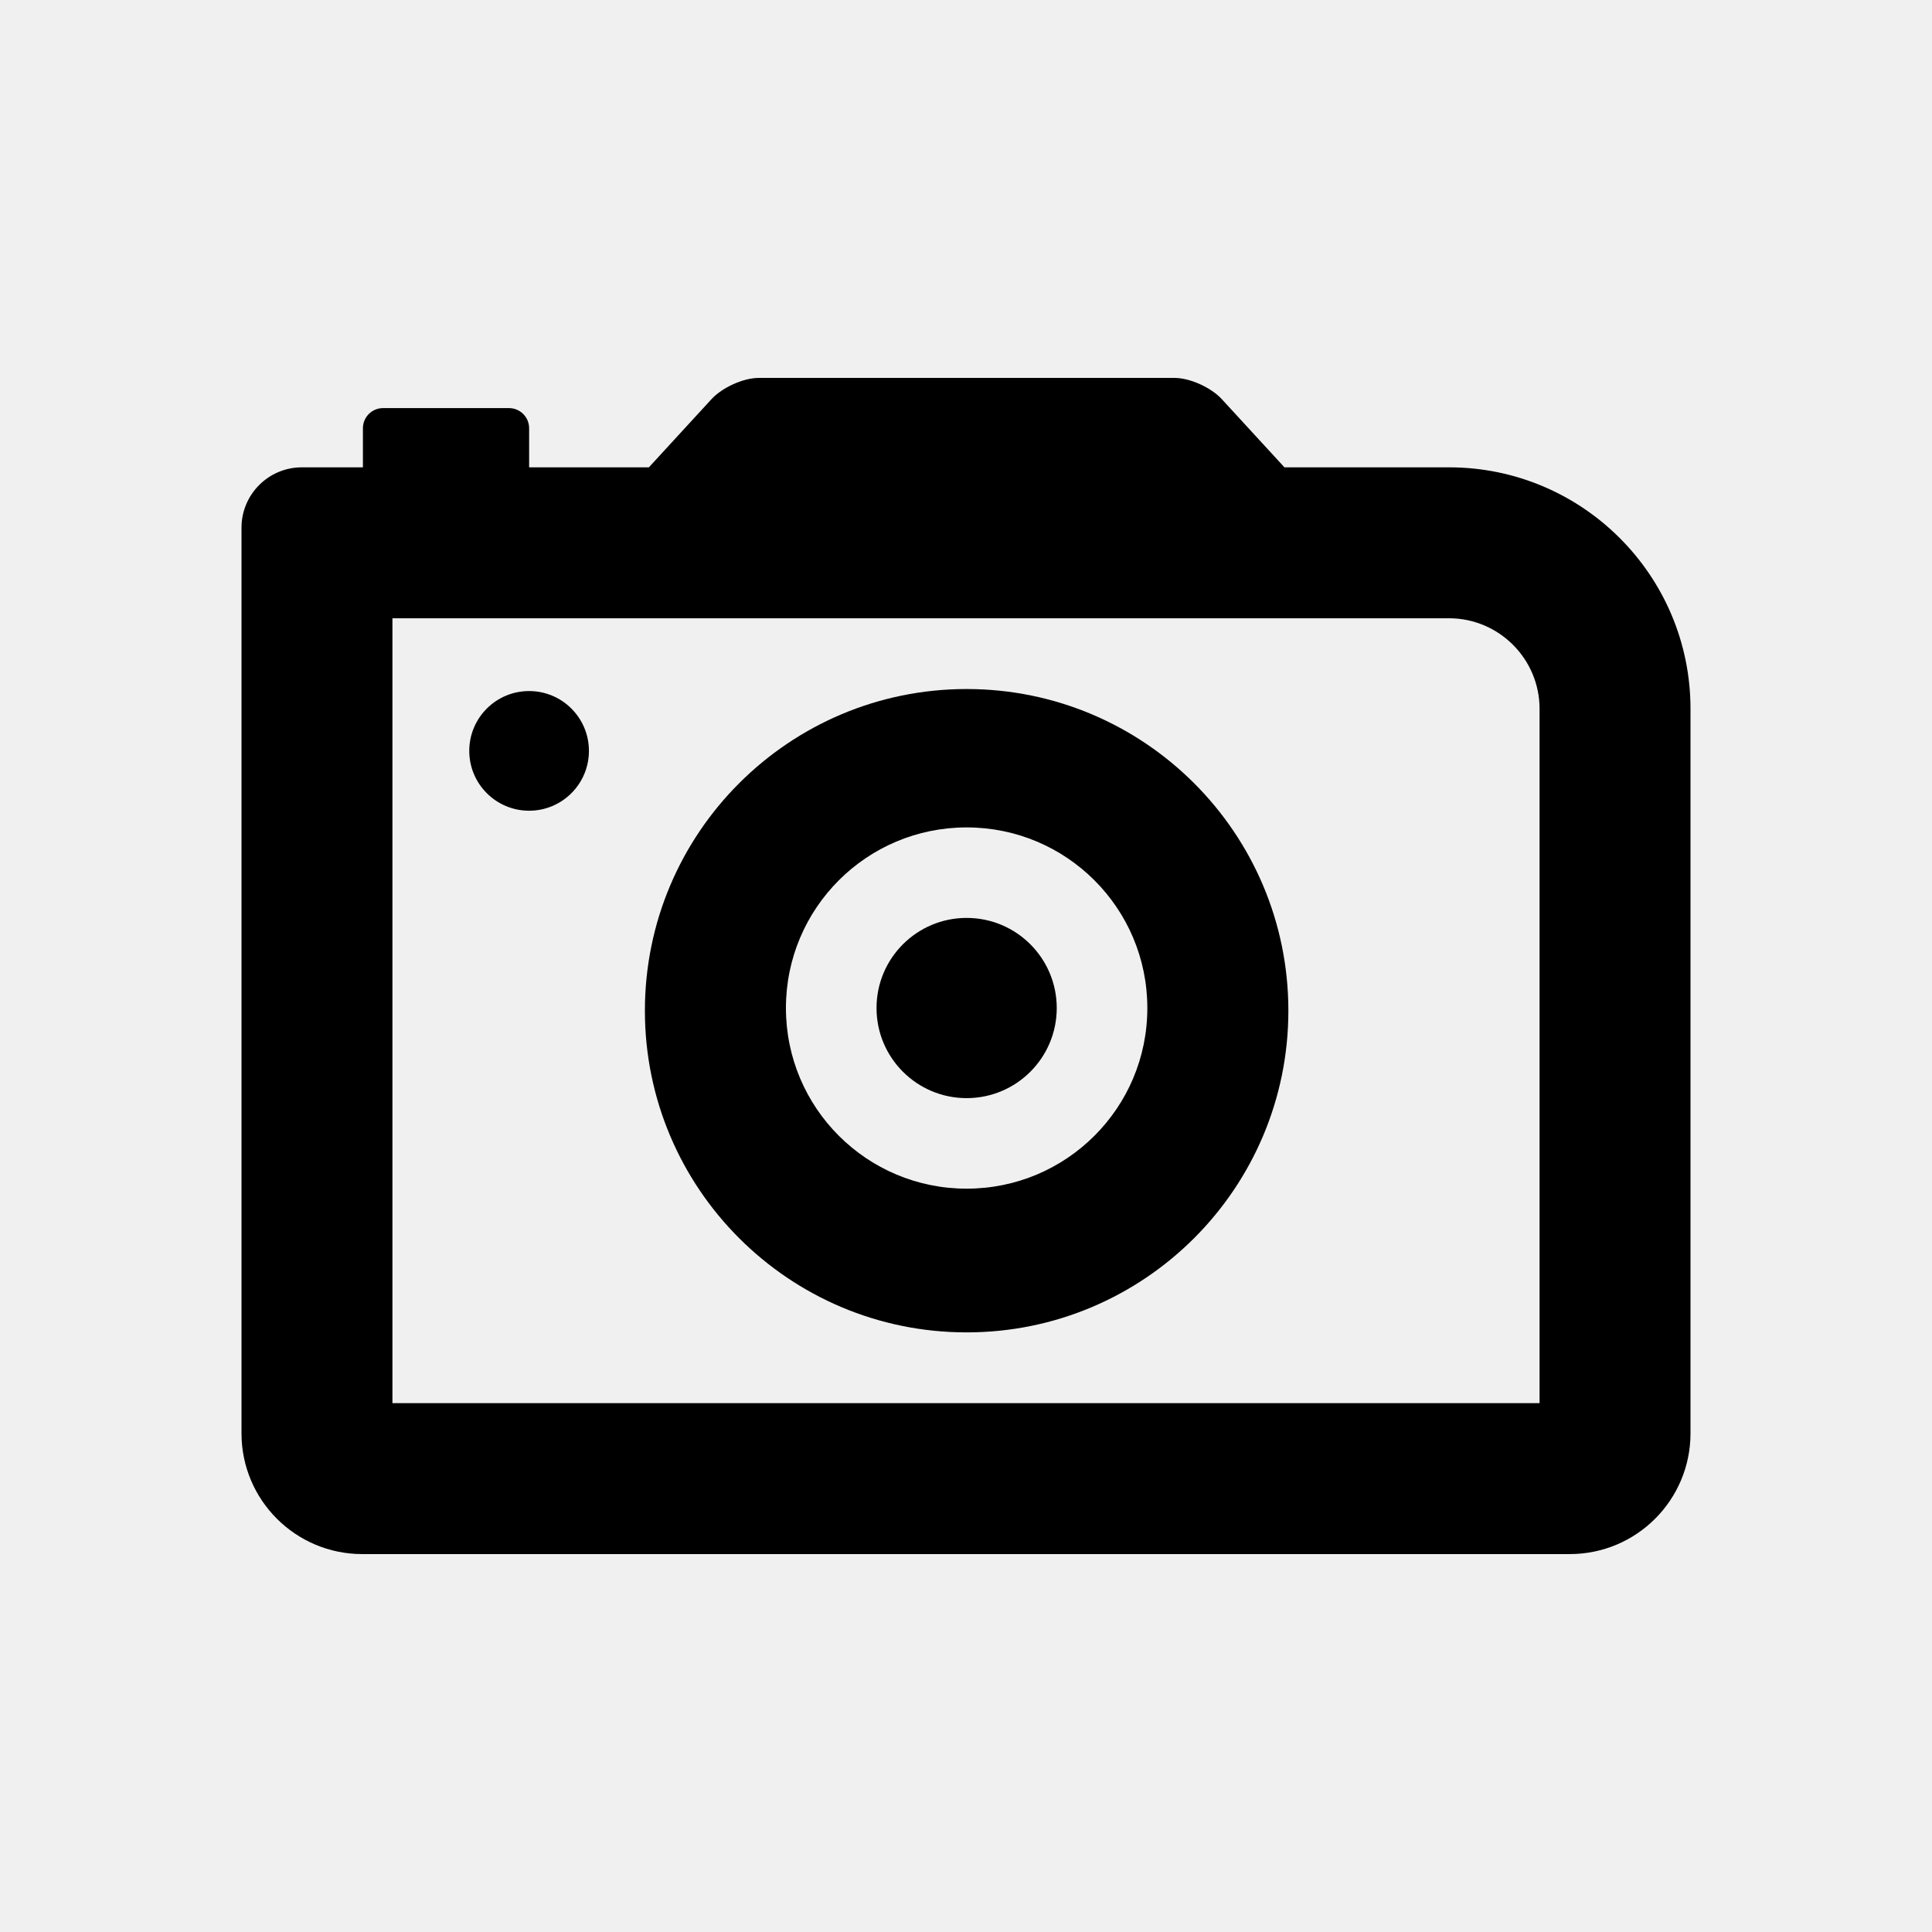
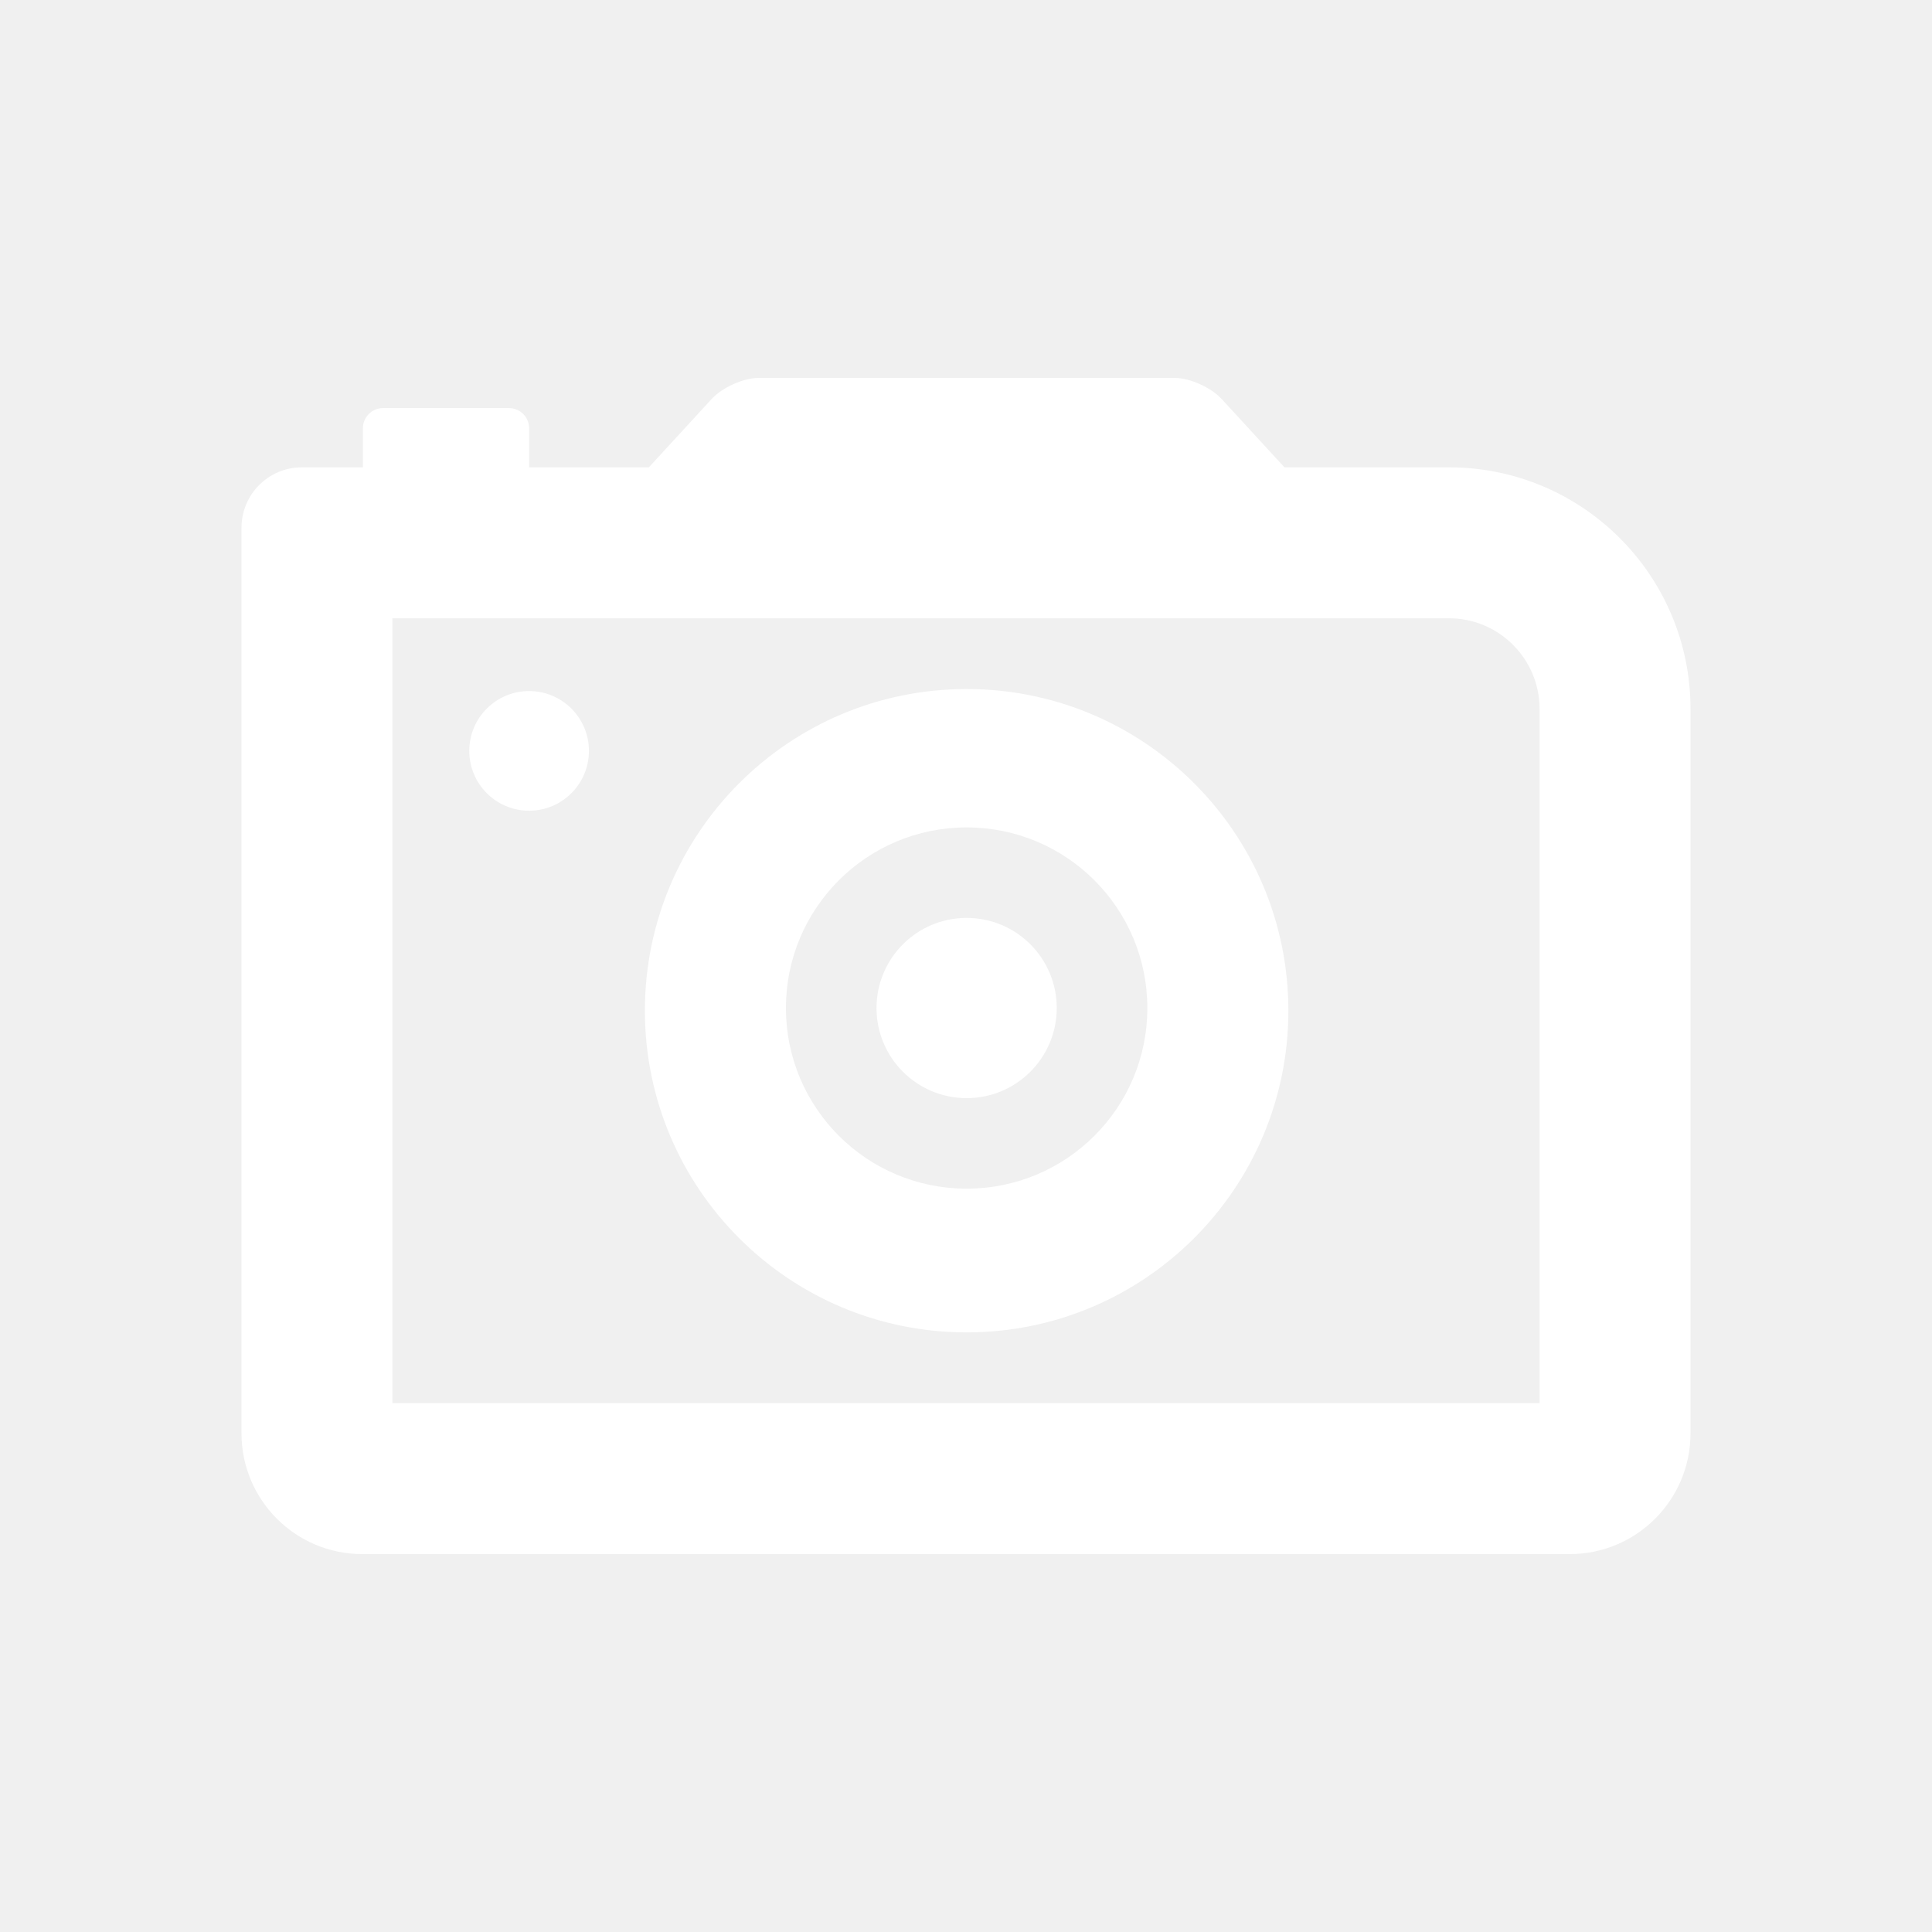
<svg xmlns="http://www.w3.org/2000/svg" enable-background="new 0 0 64 64" height="64px" id="Layer_1" version="1.1" viewBox="0 0 64 64" width="64px" xml:space="preserve">
  <g>
-     <path clip-rule="evenodd" d="M32.021,22.825c-5.885,0-10.658,4.771-10.658,10.656   c0,5.885,4.773,10.656,10.658,10.656c5.885,0,10.658-4.771,10.658-10.656C42.68,27.596,37.906,22.825,32.021,22.825z    M32.021,39.376c-3.307,0-5.986-2.676-5.986-5.984c0-3.307,2.68-5.983,5.986-5.983c3.307,0,5.986,2.677,5.986,5.983   C38.008,36.7,35.328,39.376,32.021,39.376z" fill-rule="evenodd" />
-     <path clip-rule="evenodd" d="M48,15.481h-5.451l-2.072-2.255c-0.358-0.391-1.06-0.707-1.567-0.707H25.133   c-0.508,0-1.21,0.316-1.567,0.707l-2.071,2.255h-3.967v-1.295c0-0.368-0.298-0.667-0.667-0.667h-4.172   c-0.369,0-0.667,0.299-0.667,0.667v1.295H10c-1.105,0-2,0.896-2,2v2v28c0,2.209,1.791,4,4,4h40c2.209,0,4-1.791,4-4v-24   C56,19.063,52.418,15.481,48,15.481z M51,46.481H13v-26h35c1.654,0,3,1.346,3,3V46.481z" fill-rule="evenodd" />
-     <circle clip-rule="evenodd" cx="17.527" cy="24.874" fill-rule="evenodd" r="1.982" />
-     <circle clip-rule="evenodd" cx="32.021" cy="33.392" fill-rule="evenodd" r="2.985" />
+     <path fill="#ffffff" clip-rule="evenodd" d="M32.021,22.825c-5.885,0-10.658,4.771-10.658,10.656   c0,5.885,4.773,10.656,10.658,10.656c5.885,0,10.658-4.771,10.658-10.656C42.68,27.596,37.906,22.825,32.021,22.825z    M32.021,39.376c-3.307,0-5.986-2.676-5.986-5.984c0-3.307,2.68-5.983,5.986-5.983c3.307,0,5.986,2.677,5.986,5.983   C38.008,36.7,35.328,39.376,32.021,39.376z" fill-rule="evenodd" />
+     <path fill="#ffffff" clip-rule="evenodd" d="M48,15.481h-5.451l-2.072-2.255c-0.358-0.391-1.06-0.707-1.567-0.707H25.133   c-0.508,0-1.21,0.316-1.567,0.707l-2.071,2.255h-3.967v-1.295c0-0.368-0.298-0.667-0.667-0.667h-4.172   c-0.369,0-0.667,0.299-0.667,0.667v1.295H10c-1.105,0-2,0.896-2,2v2v28c0,2.209,1.791,4,4,4h40c2.209,0,4-1.791,4-4v-24   C56,19.063,52.418,15.481,48,15.481z M51,46.481H13v-26h35c1.654,0,3,1.346,3,3V46.481z" fill-rule="evenodd" />
+     <circle fill="#ffffff" clip-rule="evenodd" cx="17.527" cy="24.874" fill-rule="evenodd" r="1.982" />
+     <circle fill="#ffffff" clip-rule="evenodd" cx="32.021" cy="33.392" fill-rule="evenodd" r="2.985" />
  </g>
</svg>
